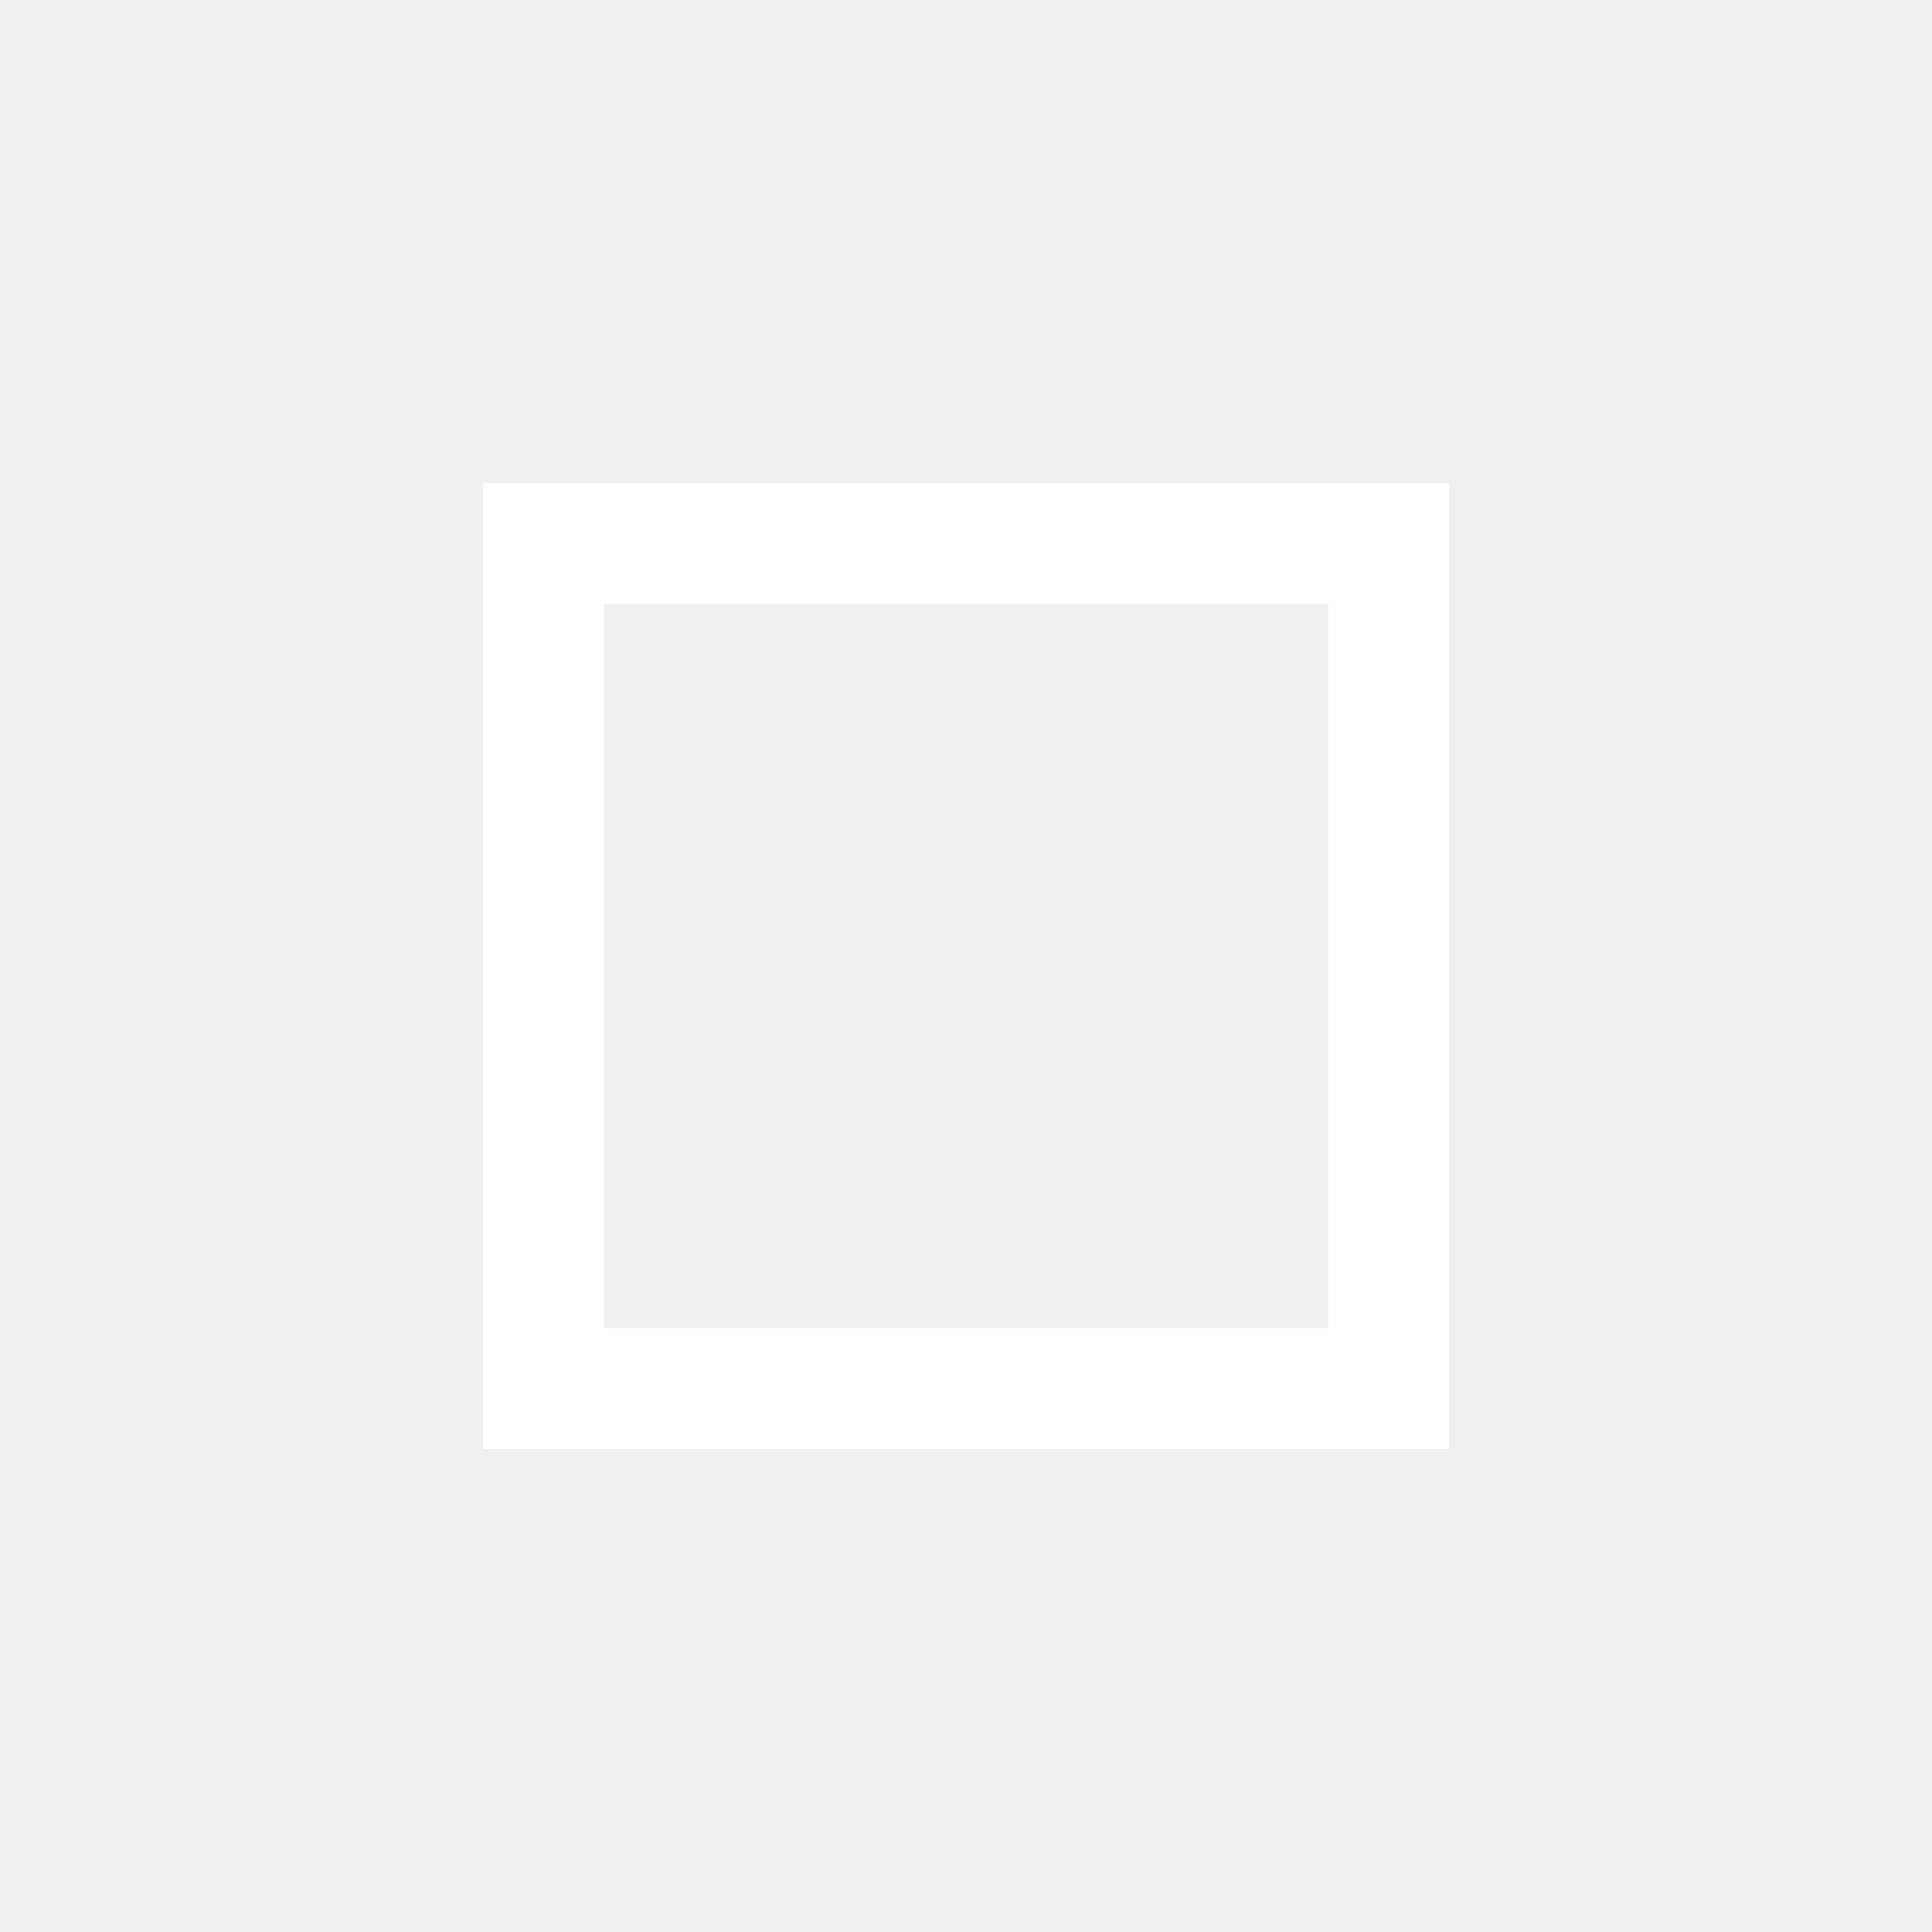
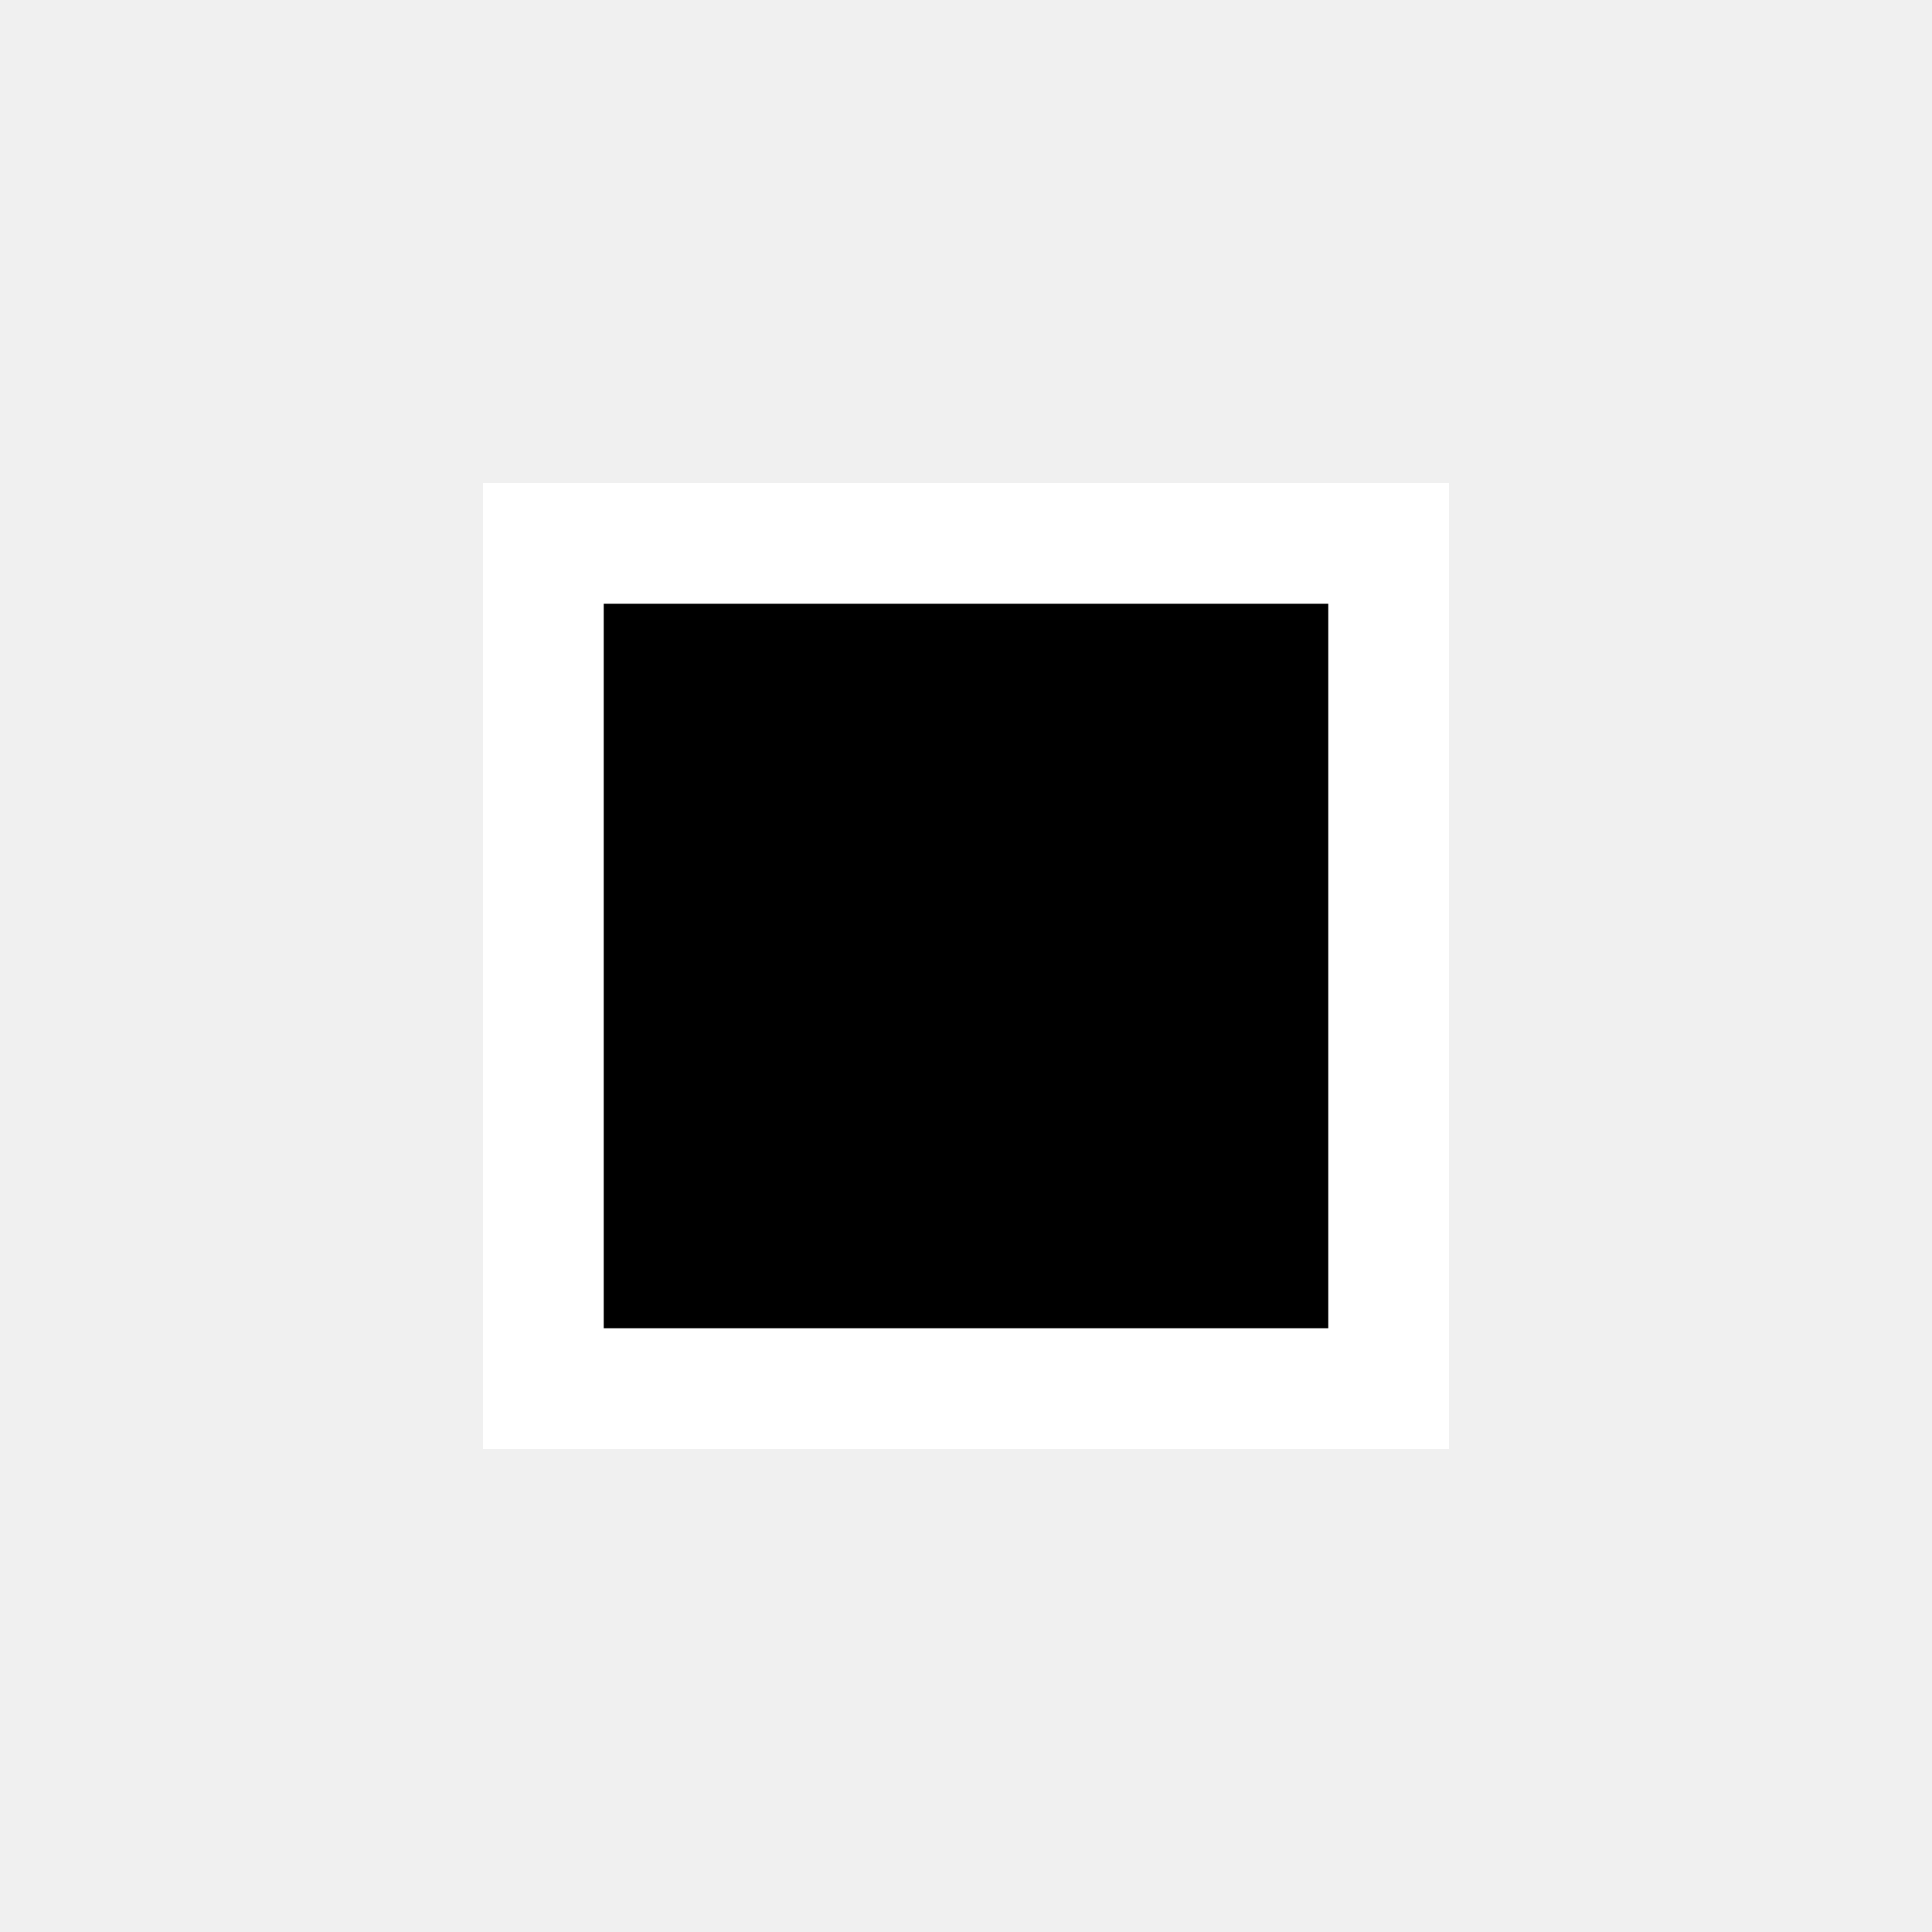
<svg xmlns="http://www.w3.org/2000/svg" width="16px" height="16px" viewBox="0 0 16 16" id="svg2" version="1.1">
  <style id="style2" />
  <defs id="defs4">
    <pattern y="0" x="0" height="6" width="6" patternUnits="userSpaceOnUse" id="EMFhbasepattern" />
    <pattern y="0" x="0" height="6" width="6" patternUnits="userSpaceOnUse" id="EMFhbasepattern-4" />
    <pattern y="0" x="0" height="6" width="6" patternUnits="userSpaceOnUse" id="EMFhbasepattern-3" />
    <pattern y="0" x="0" height="6" width="6" patternUnits="userSpaceOnUse" id="EMFhbasepattern-8" />
  </defs>
  <g id="layer1" transform="translate(0,-1036.362)">
    <g transform="translate(628,-140.5)" id="g5228">
-       <rect id="rect4094" width="7" height="7" x="-623.5" y="1181.362" style="fill:none;stroke:#ffffff;stroke-width:1;stroke-linecap:butt;stroke-linejoin:miter;stroke-miterlimit:4;stroke-dasharray:none;stroke-opacity:1;paint-order:normal" />
+       <rect id="rect4094" width="7" height="7" x="-623.5" y="1181.362" style="visible:none;stroke:#ffffff;stroke-width:1;stroke-linecap:butt;stroke-linejoin:miter;stroke-miterlimit:4;stroke-dasharray:none;stroke-opacity:1;paint-order:normal" />
    </g>
  </g>
</svg>
